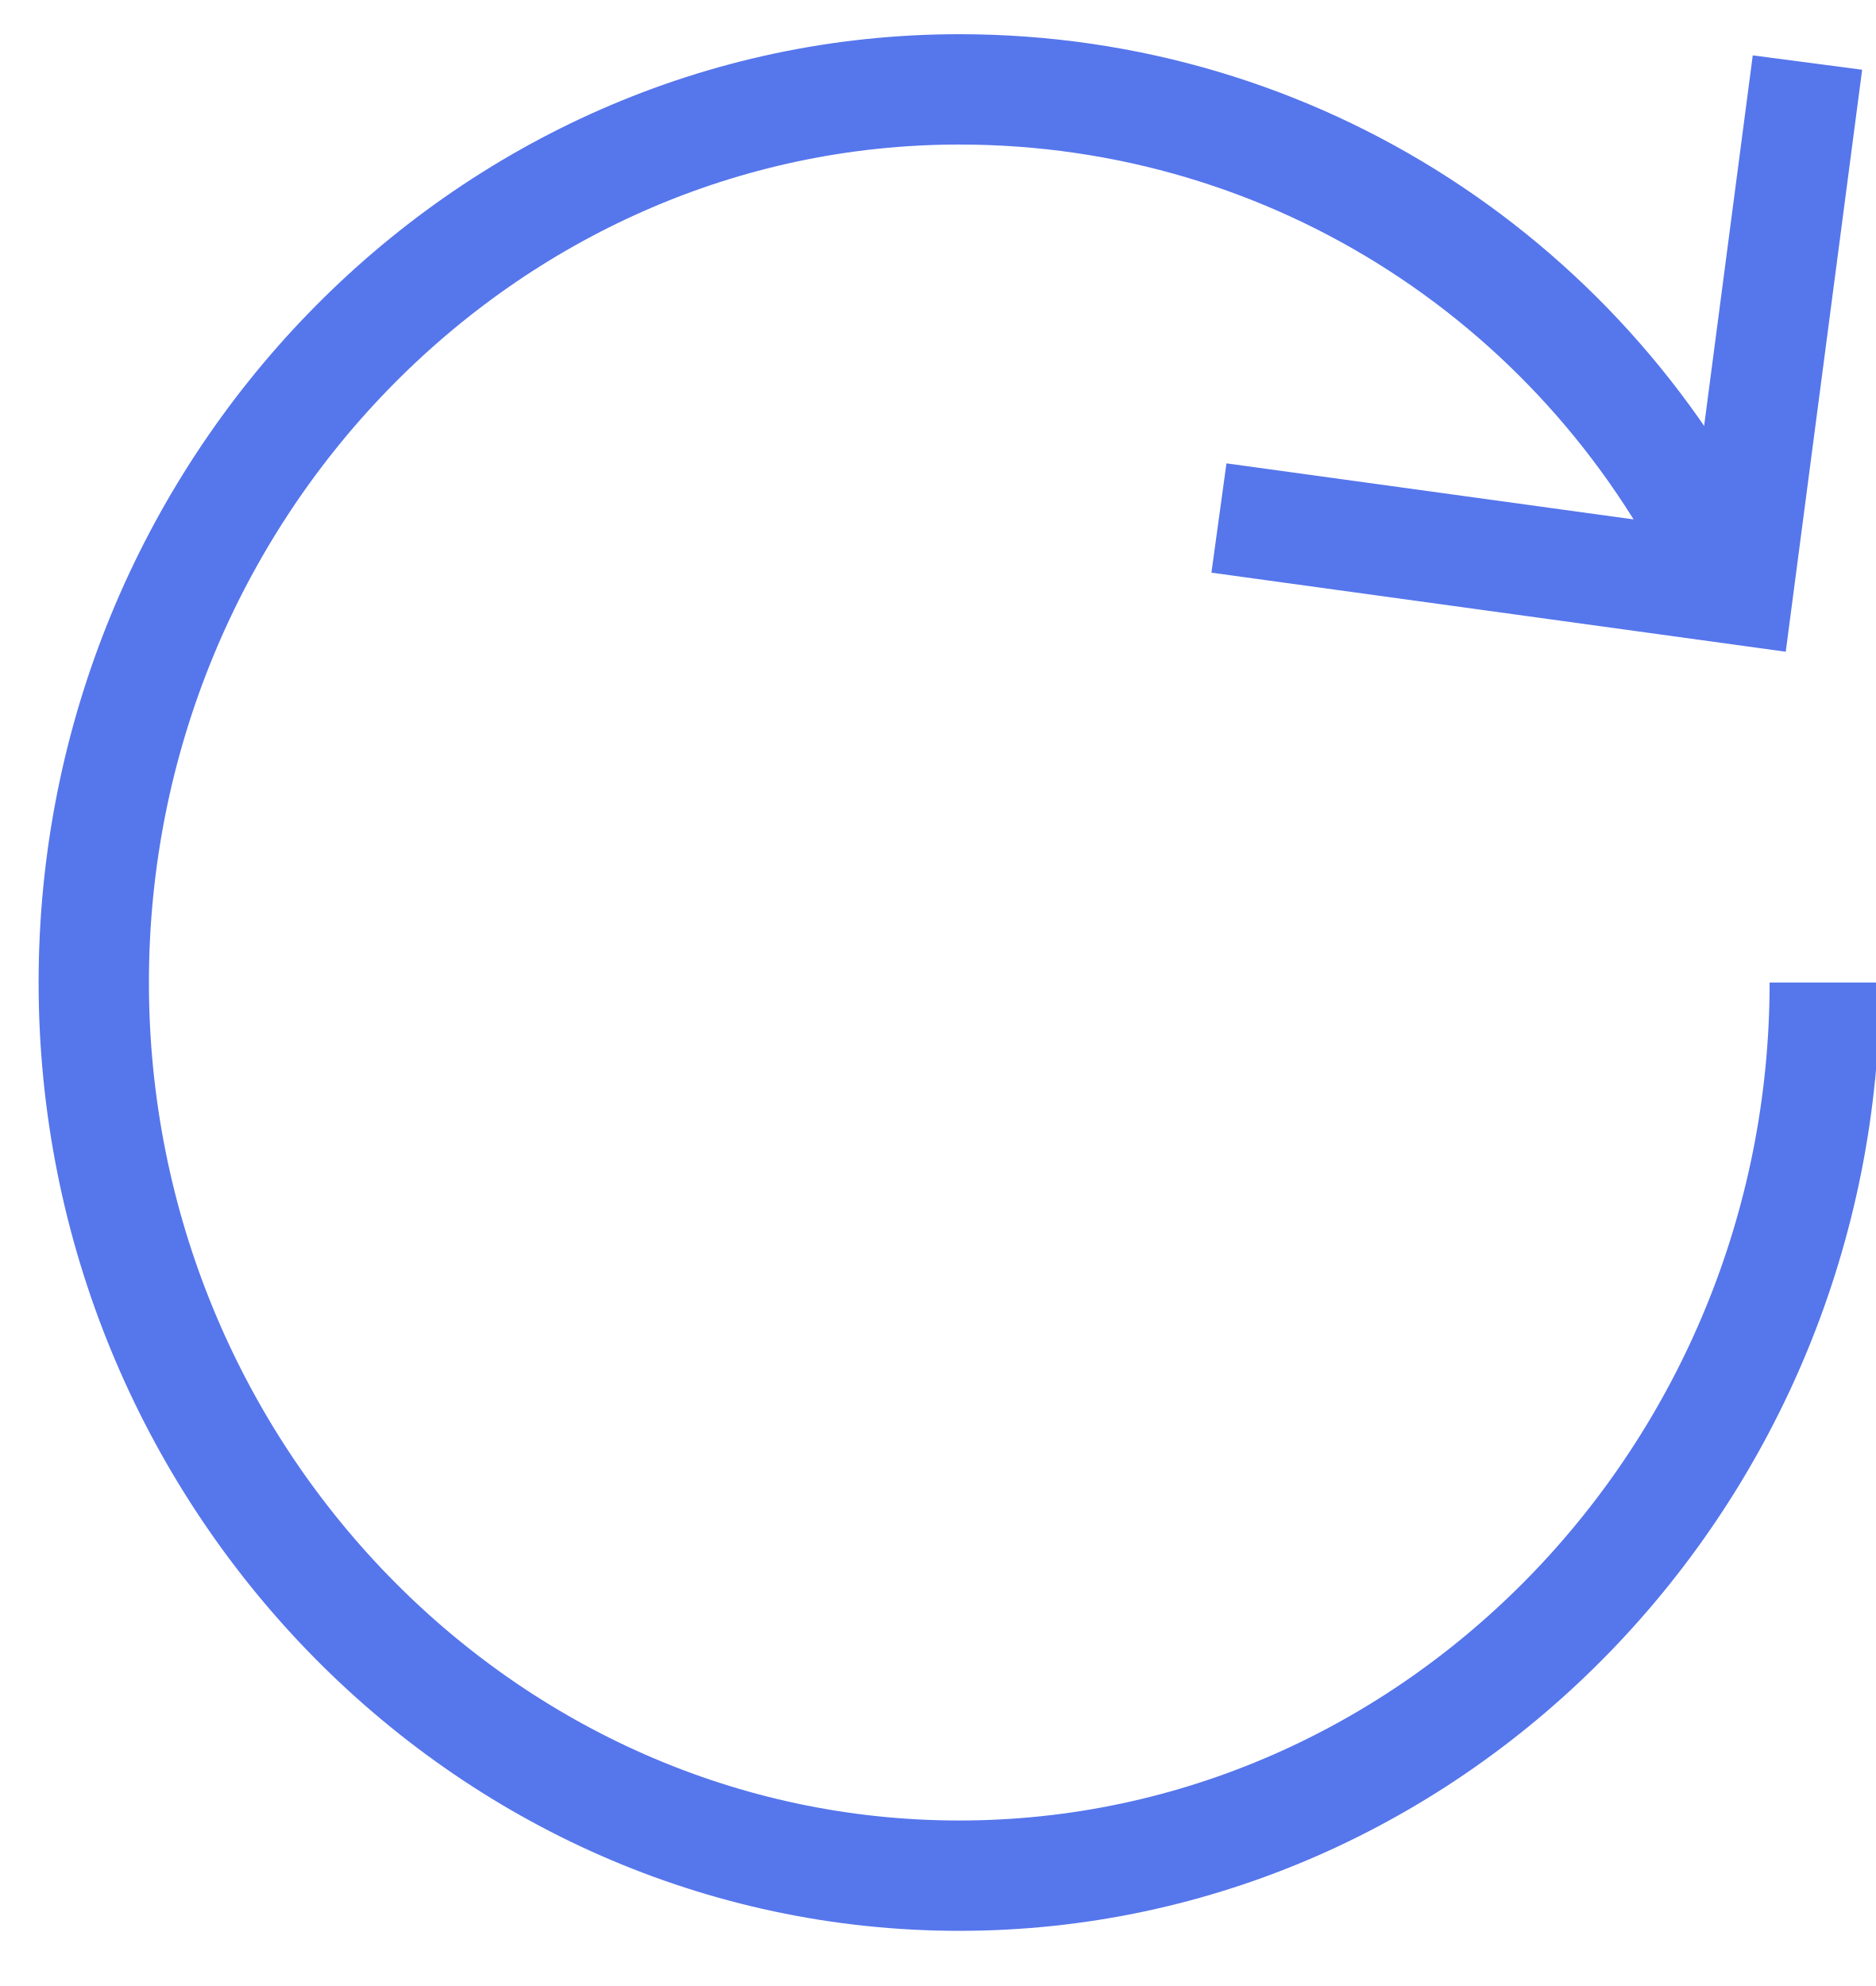
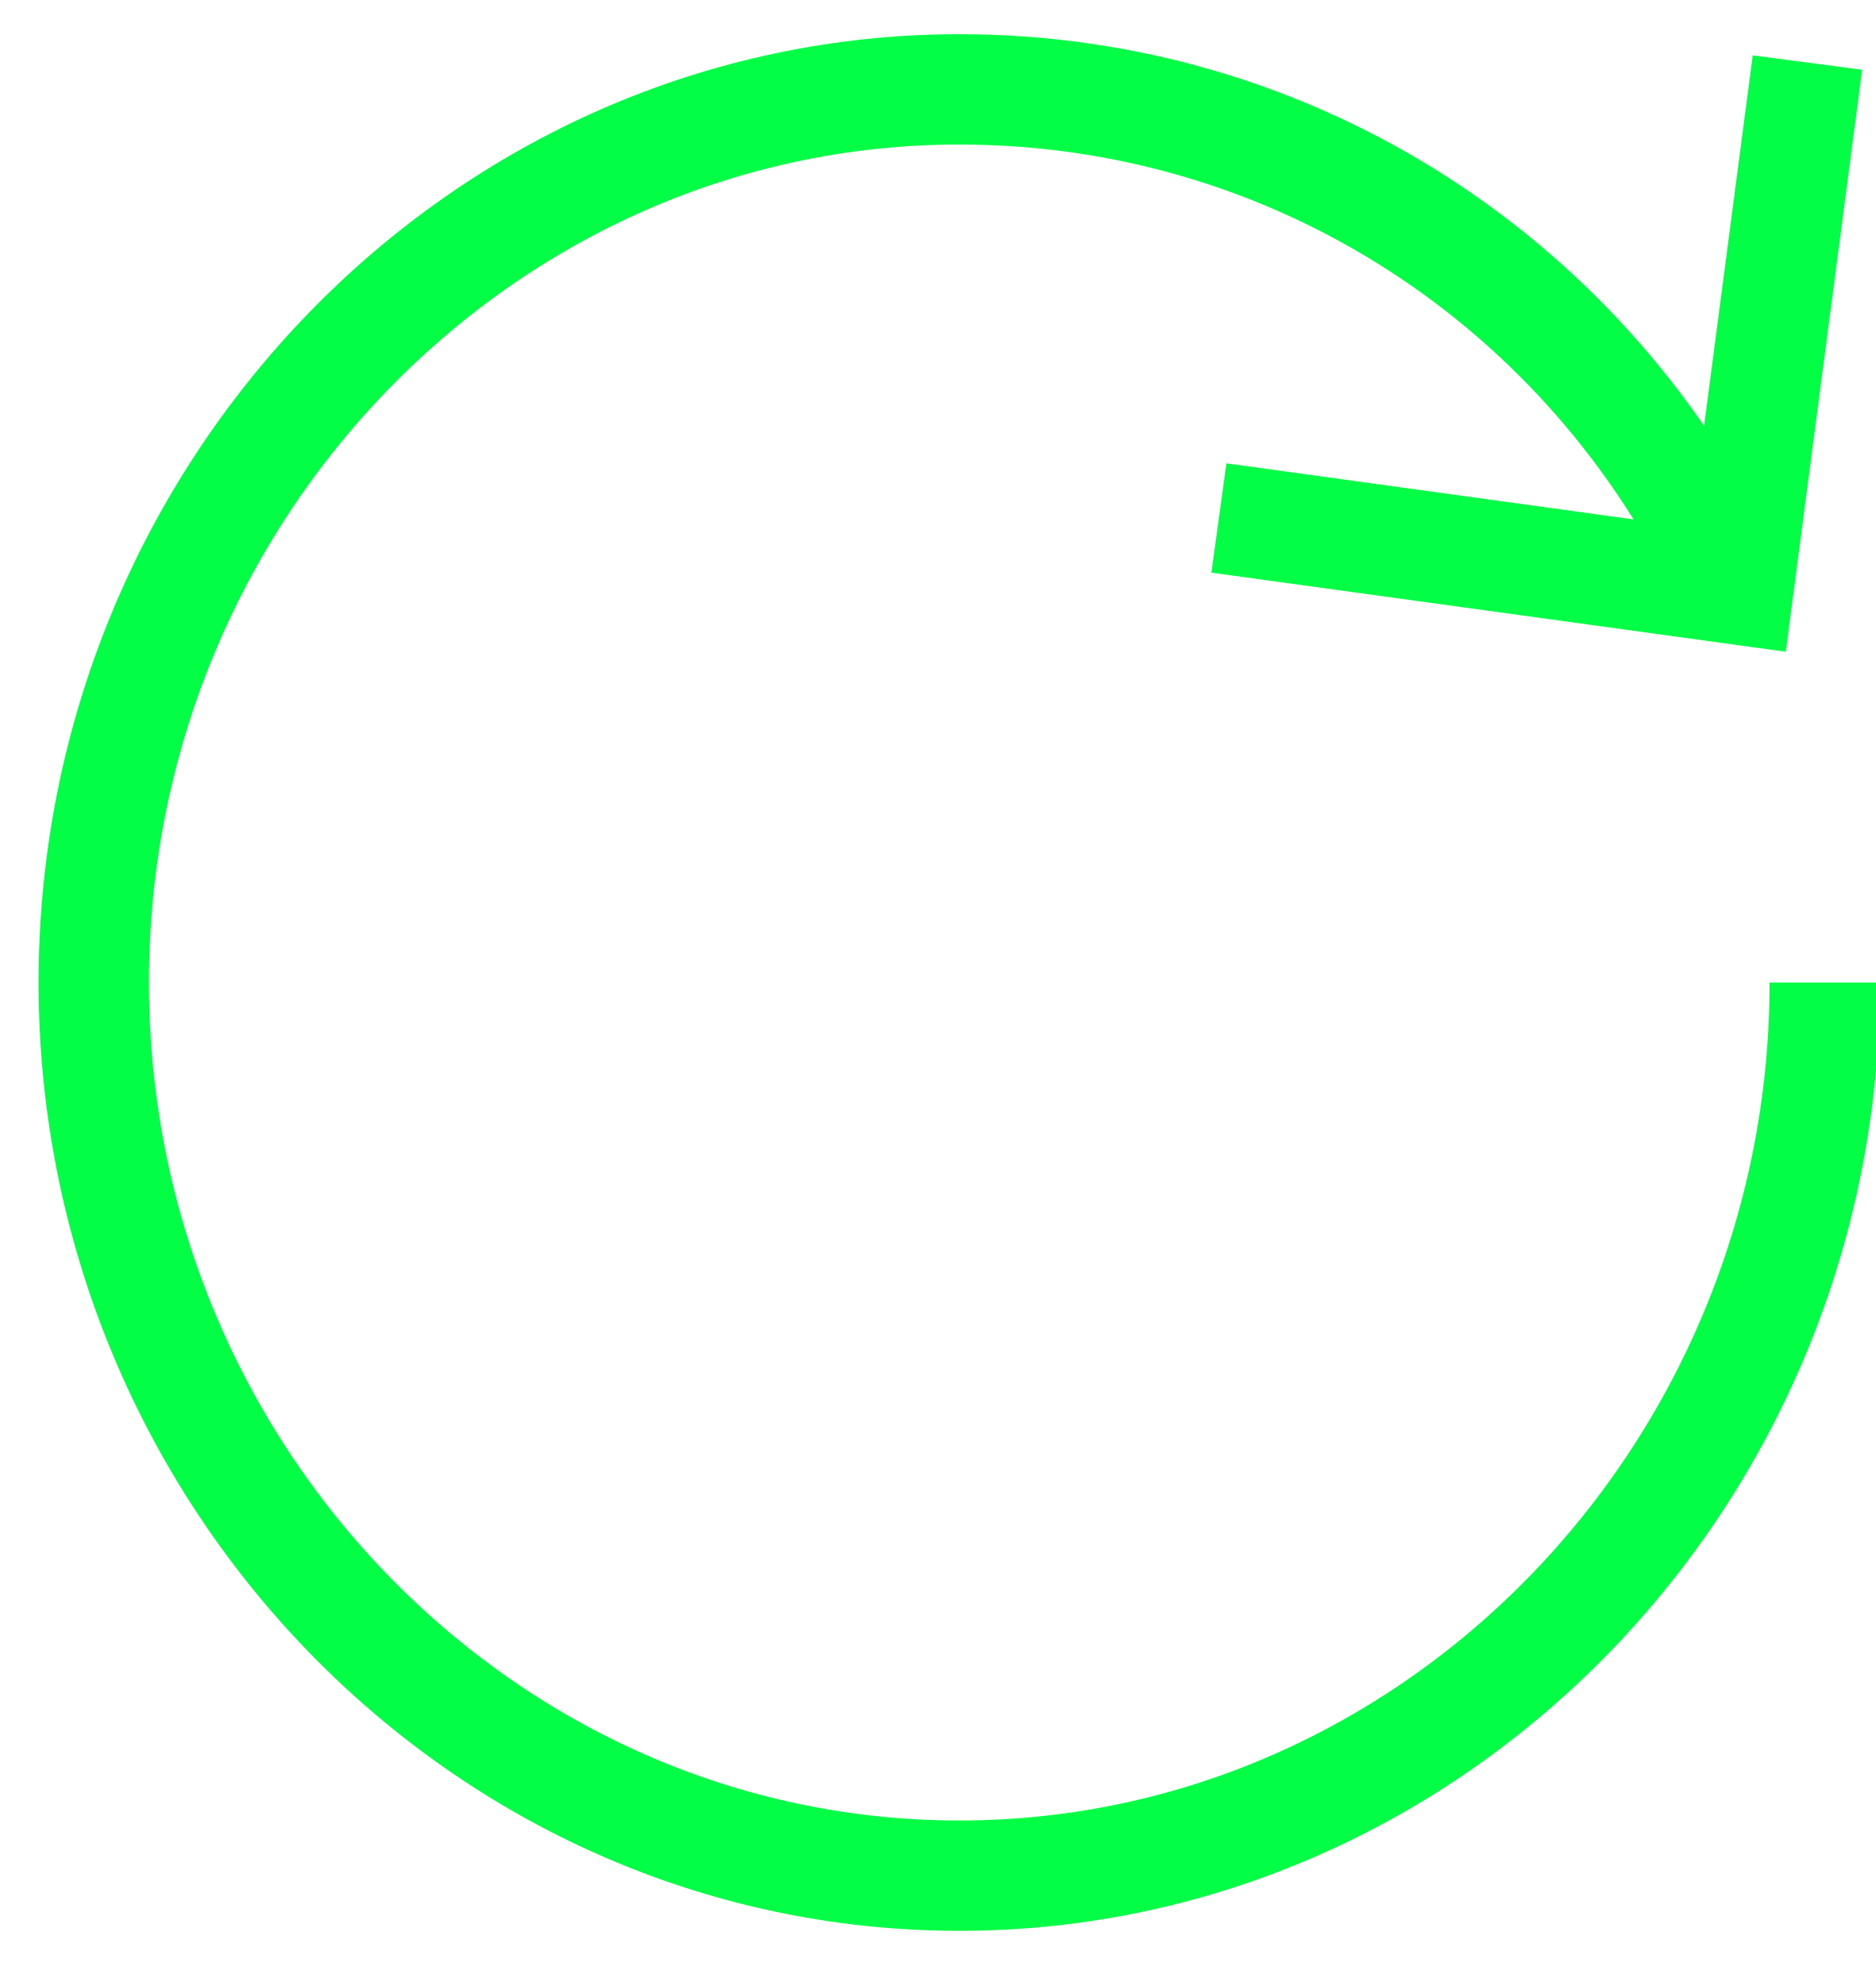
<svg xmlns="http://www.w3.org/2000/svg" width="17px" height="18px" viewBox="0 0 17 18" version="1.1">
  <defs />
  <g id="Receive" stroke="none" stroke-width="1" fill="none" fill-rule="evenodd">
-     <g id="-2.1---Receive-(Tip)" transform="translate(-334, -573)" stroke="#5676ec">
+     <g id="-2.1---Receive-(Tip)" transform="translate(-334, -573)" stroke="#02FE45">
      <g id="Items/Bitcoin-Address" transform="translate(-5, 553)">
        <g id="Items/Bitcoin-Address-Copy">
          <g id="Icons/Small-(20px)/Refresh-(Dark)" transform="translate(339, 20)">
            <g id="arrows-24px-outline-1_refresh-68" transform="translate(0.85, 0)">
              <g id="Group">
                <path d="M15.692,8.905 C15.692,13.357 12.162,17 7.846,17 C3.531,17 0,13.357 0,8.905 C0,4.452 3.531,0.81 7.846,0.81 C10.906,0.81 13.574,2.59 14.829,5.262" id="Shape" />
                <polyline id="Shape" points="15.535 0.567 14.908 5.343 10.2 4.695" />
              </g>
            </g>
          </g>
        </g>
      </g>
    </g>
  </g>
</svg>
